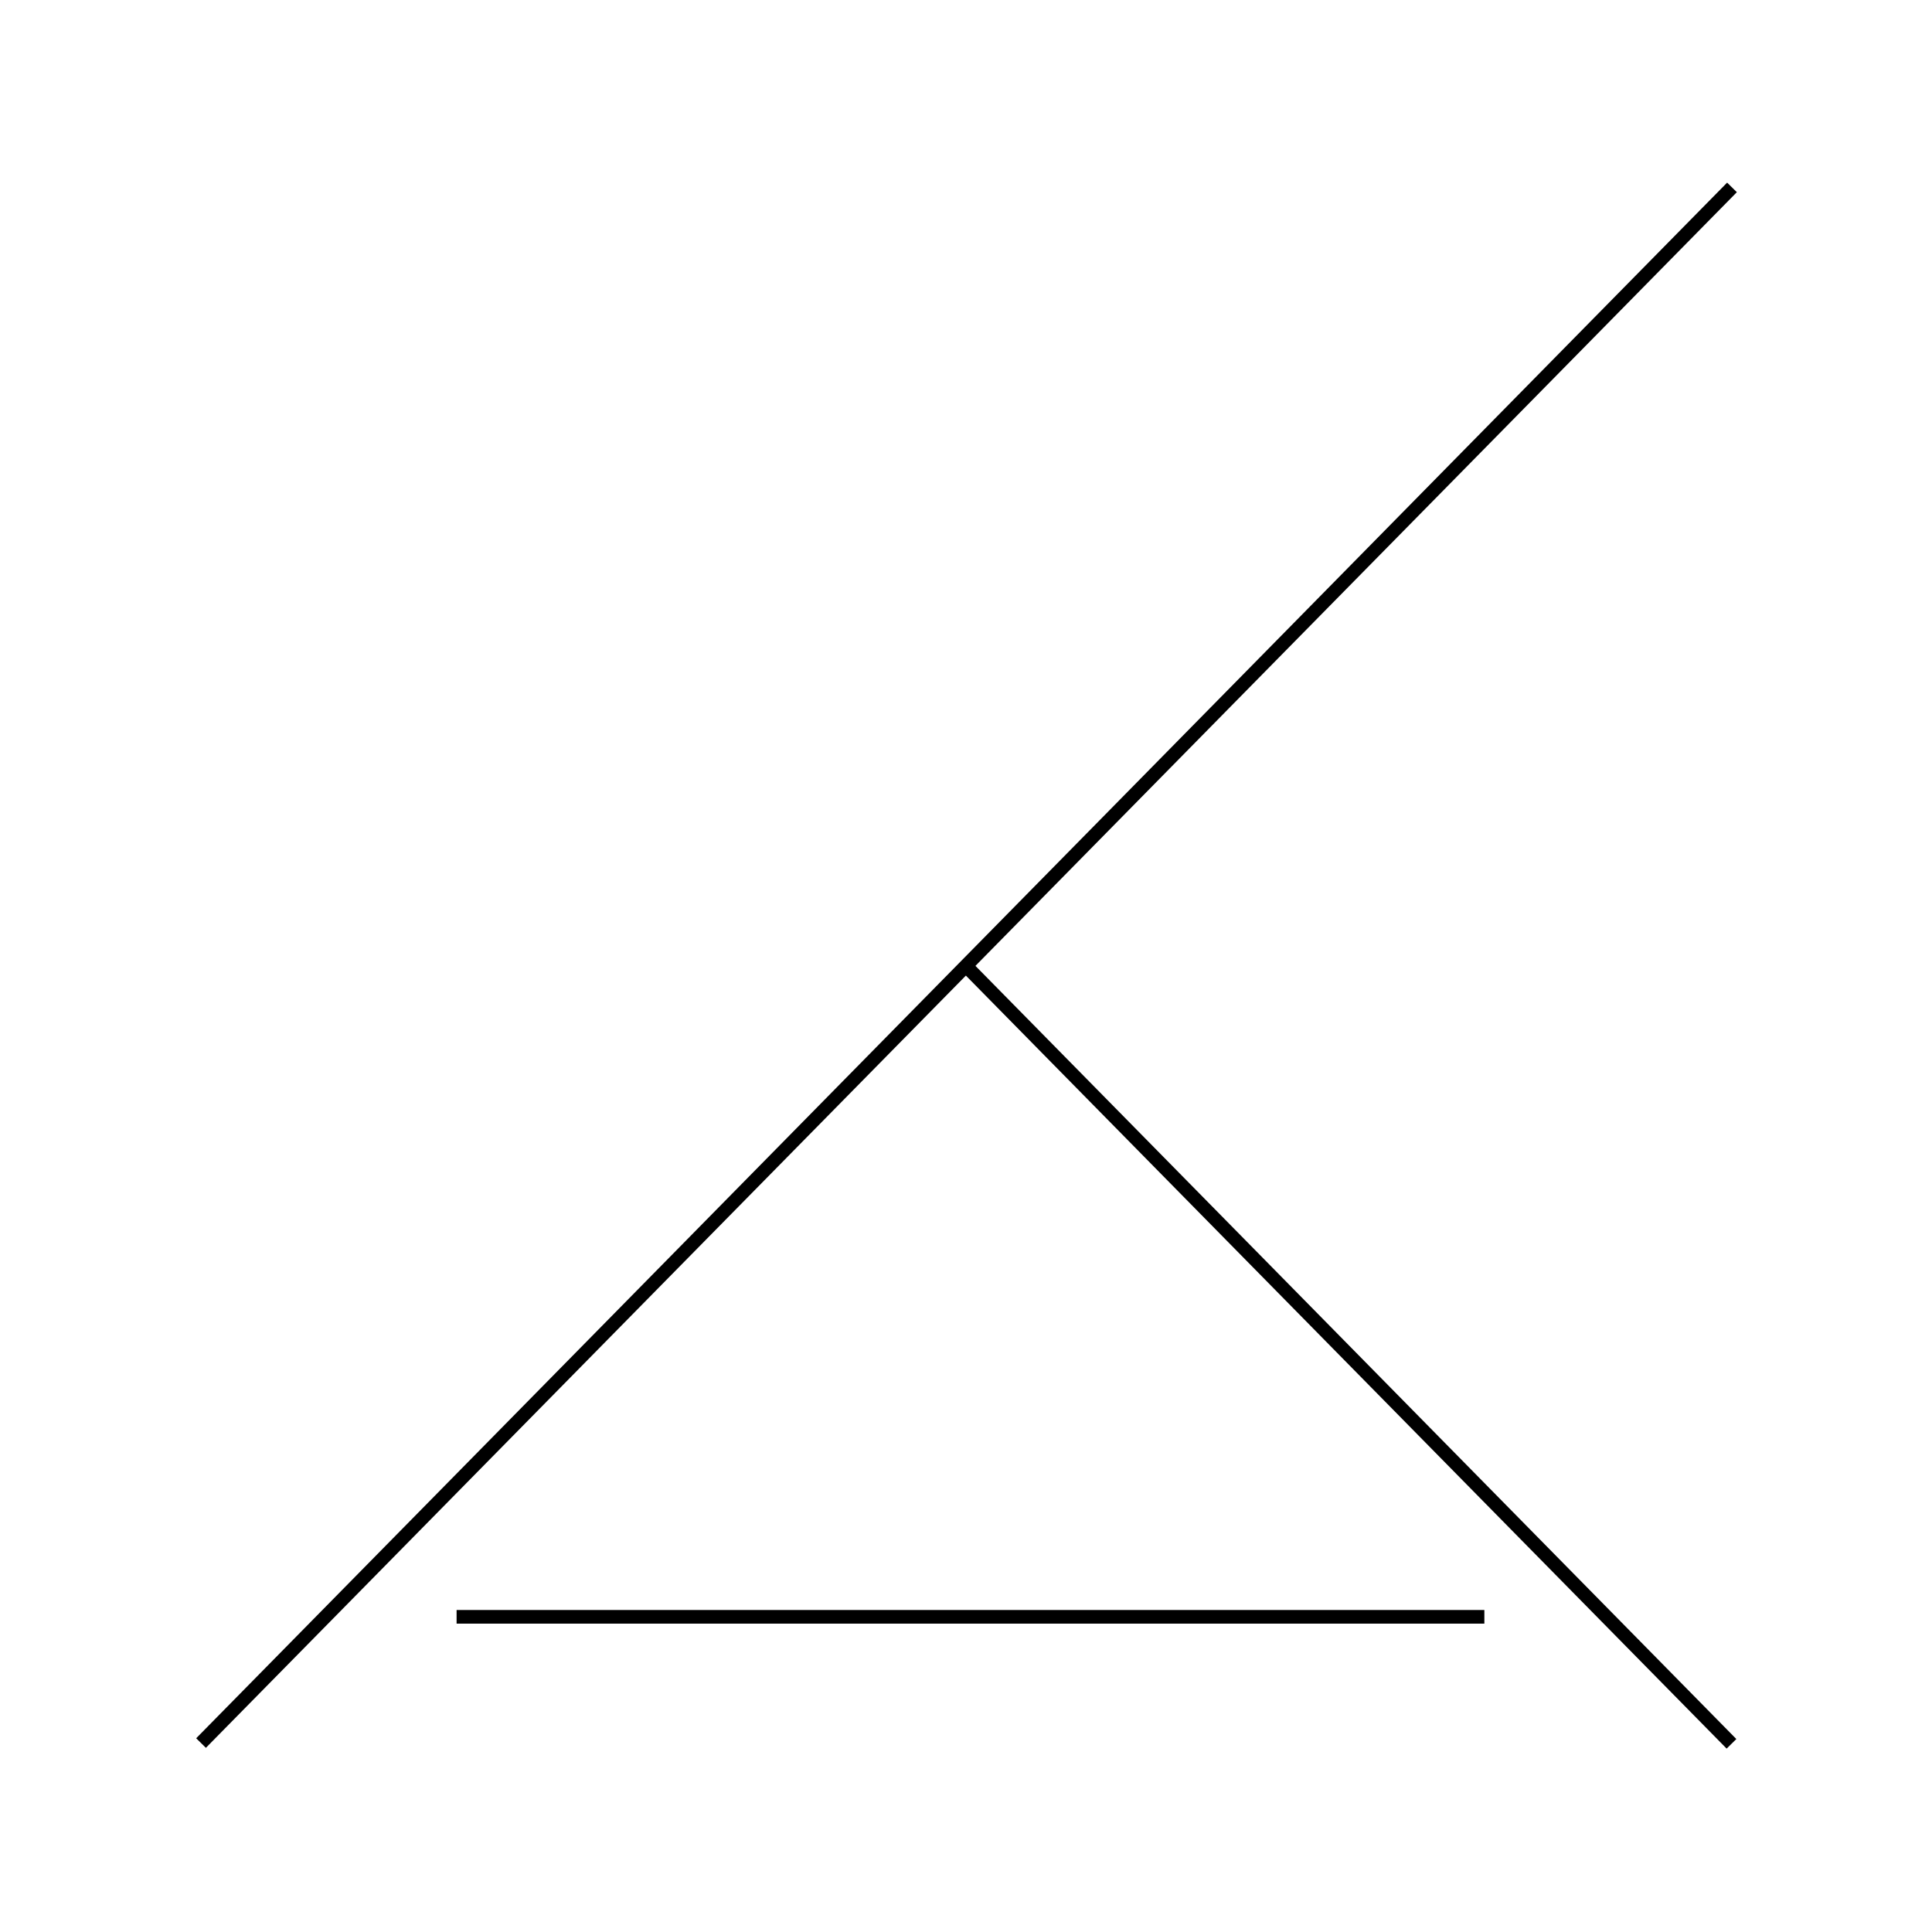
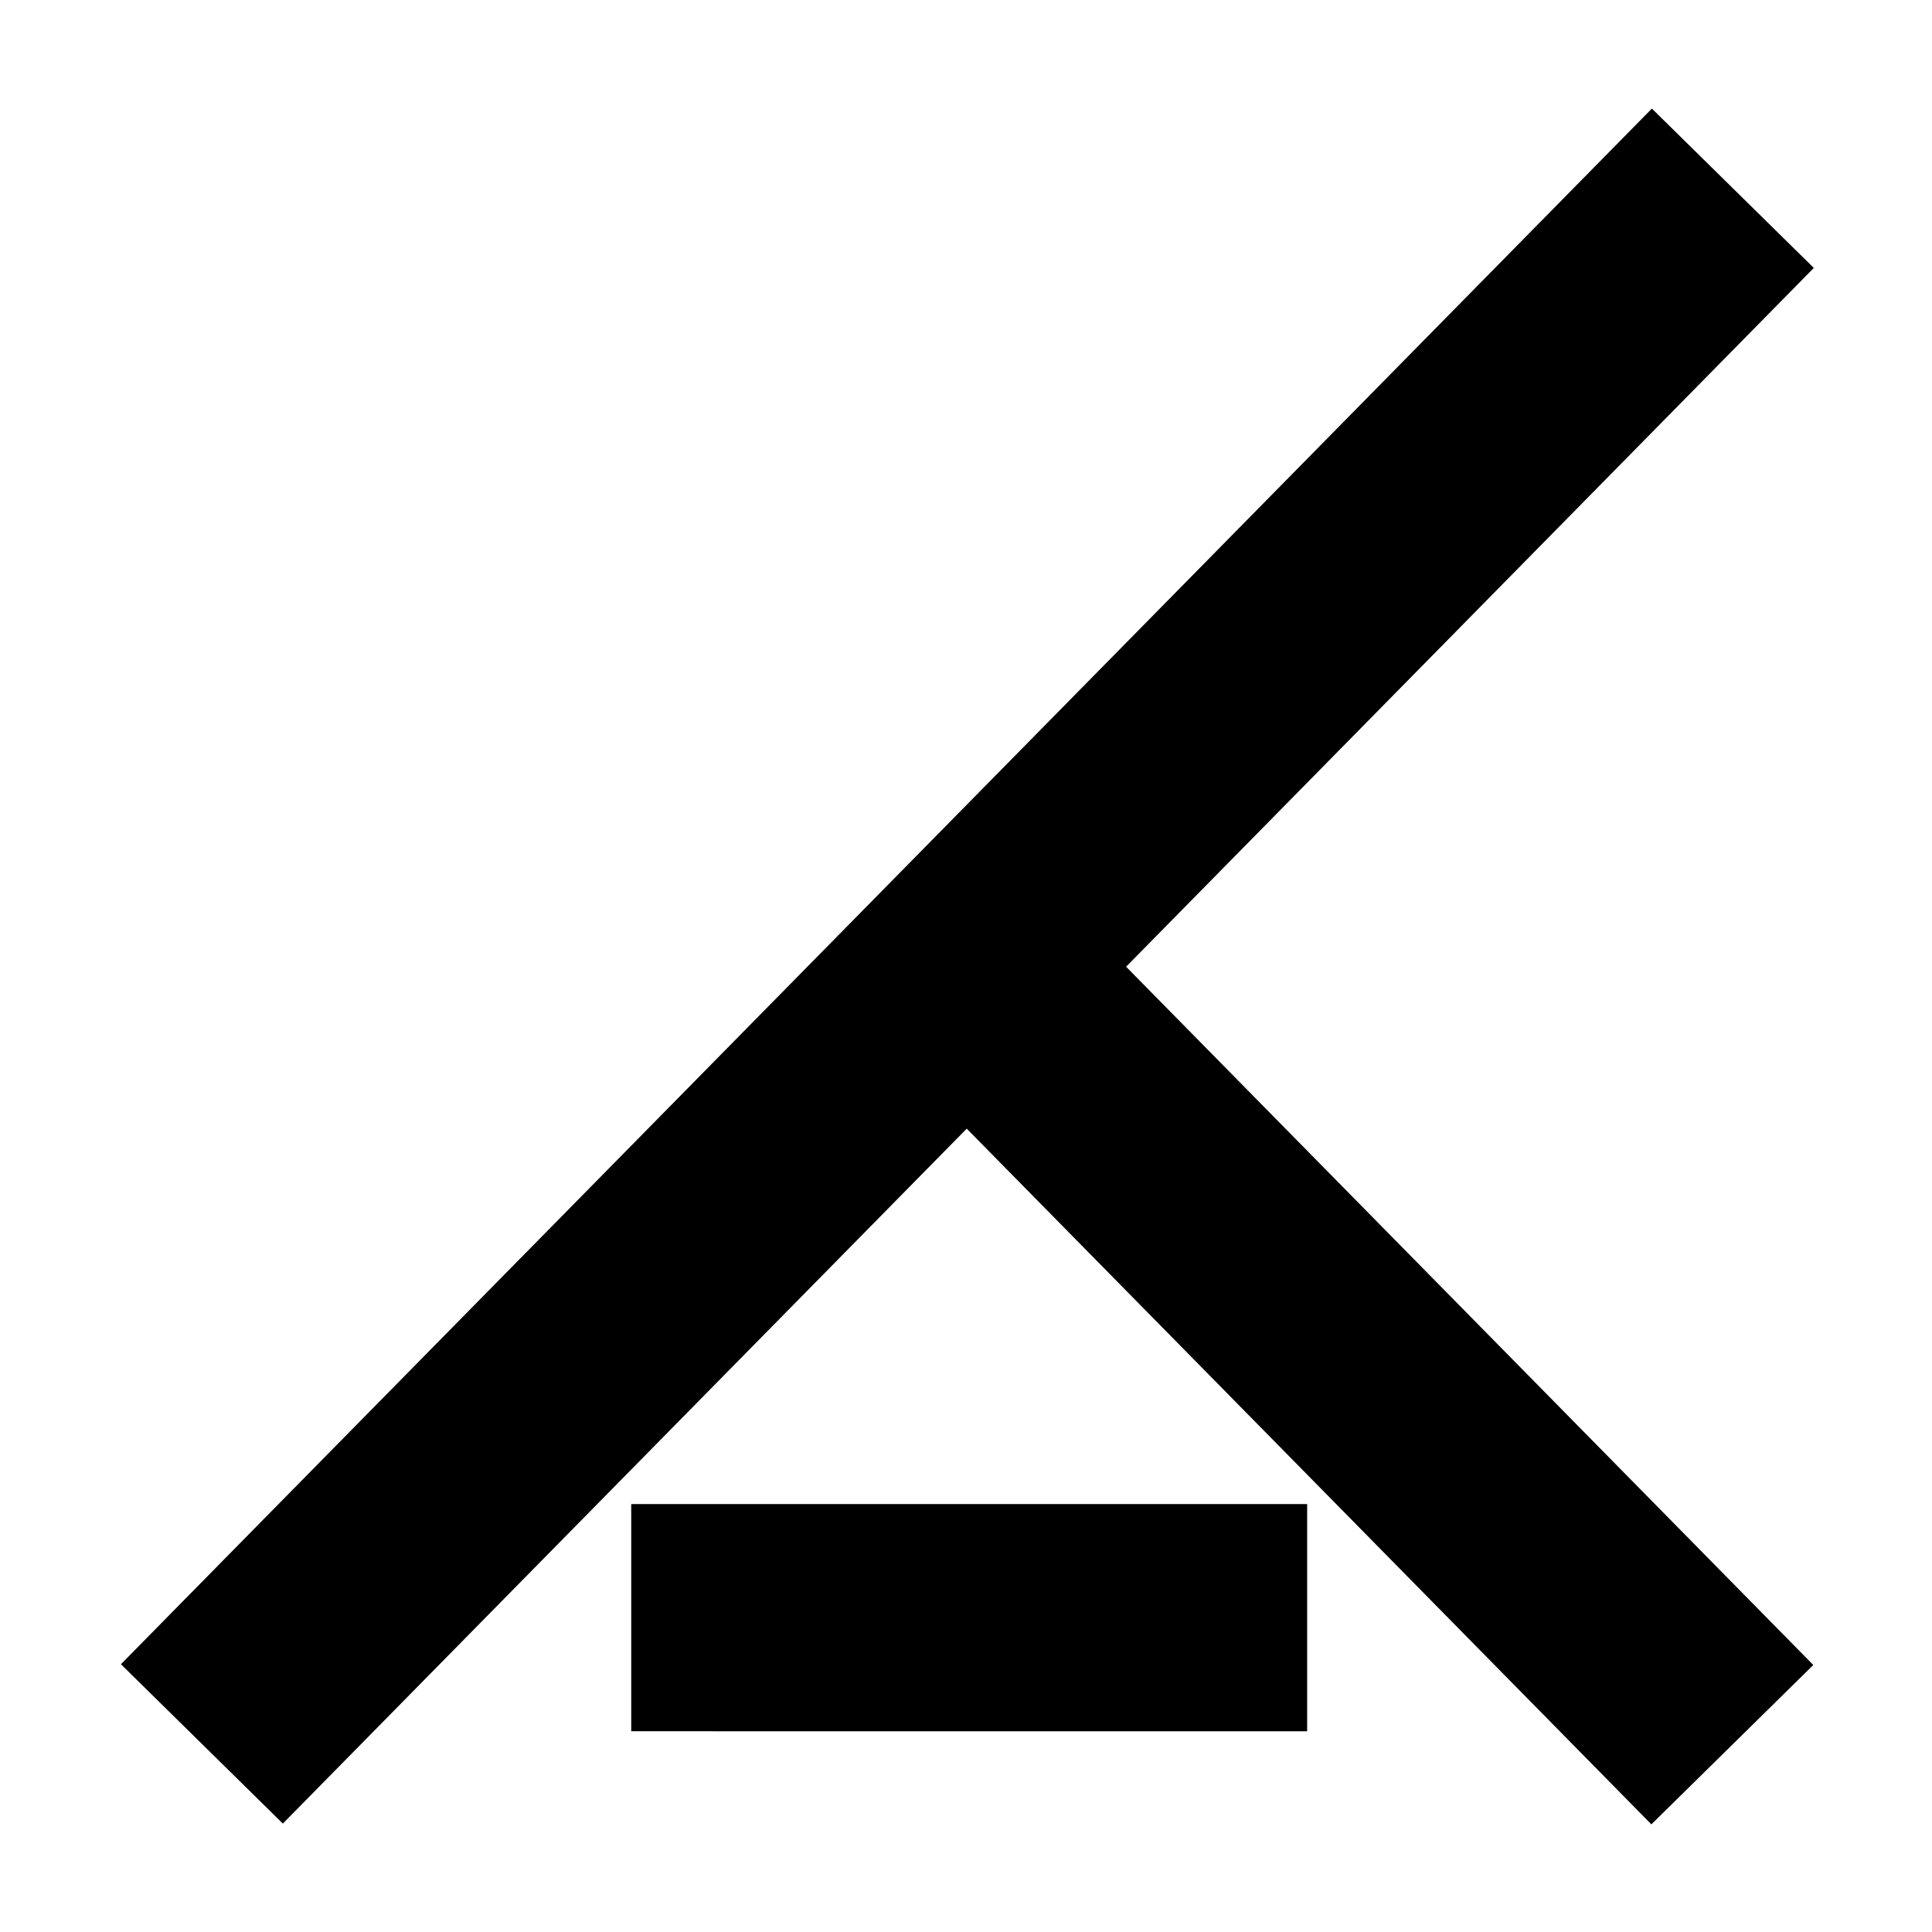
<svg xmlns="http://www.w3.org/2000/svg" width="850.5" height="850.5" viewBox="0 0 850.5 850.5">
-   <defs>
-     <clipPath id="clip-0">
-       <path clip-rule="nonzero" d="M 340 340 L 848 340 L 848 850.5 L 340 850.5 Z M 340 340 " />
-     </clipPath>
-     <clipPath id="clip-1">
-       <path clip-rule="nonzero" d="M 3 0 L 848 0 L 848 850.5 L 3 850.5 Z M 3 0 " />
-     </clipPath>
-   </defs>
  <path fill-rule="evenodd" fill="rgb(100%, 100%, 100%)" fill-opacity="1" d="M 0 850.5 L 850.5 850.5 L 850.5 0 L 0 0 Z M 0 850.5 " />
-   <g clip-path="url(#clip-0)">
-     <path fill="none" stroke-width="6.001" stroke-linecap="butt" stroke-linejoin="miter" stroke="rgb(0%, 0%, 0%)" stroke-opacity="1" stroke-miterlimit="10" d="M 425.25 425.25 L 762.23 82.84 " transform="matrix(1, 0, 0, -1, 0, 850.5)" />
-   </g>
-   <g clip-path="url(#clip-1)">
-     <path fill="none" stroke-width="6.001" stroke-linecap="butt" stroke-linejoin="miter" stroke="rgb(0%, 0%, 0%)" stroke-opacity="1" stroke-miterlimit="10" d="M 762.449 768 L 88.5 83.18 " transform="matrix(1, 0, 0, -1, 0, 850.5)" />
-   </g>
-   <path fill="none" stroke-width="6.001" stroke-linecap="butt" stroke-linejoin="miter" stroke="rgb(0%, 0%, 0%)" stroke-opacity="1" stroke-miterlimit="10" d="M 201 138.75 L 653.441 138.75 " transform="matrix(1, 0, 0, -1, 0, 850.5)" />
+   <path fill="none" stroke-width="100.01" stroke-linecap="butt" stroke-linejoin="miter" stroke="rgb(0%, 0%, 0%)" stroke-opacity="1" stroke-miterlimit="10" d="M 425.629 424.879 L 762.602 82.465 " transform="matrix(1, 0, 0, -1, 0, 850.5)" />
+   <path fill="none" stroke-width="100.01" stroke-linecap="butt" stroke-linejoin="miter" stroke="rgb(0%, 0%, 0%)" stroke-opacity="1" stroke-miterlimit="10" d="M 762.828 767.629 L 88.875 82.805 " transform="matrix(1, 0, 0, -1, 0, 850.5)" />
+   <path fill="none" stroke-width="100.01" stroke-linecap="butt" stroke-linejoin="miter" stroke="rgb(0%, 0%, 0%)" stroke-opacity="1" stroke-miterlimit="10" d="M 277.879 138.379 L 575.43 138.371 " transform="matrix(1, 0, 0, -1, 0, 850.5)" />
</svg>
